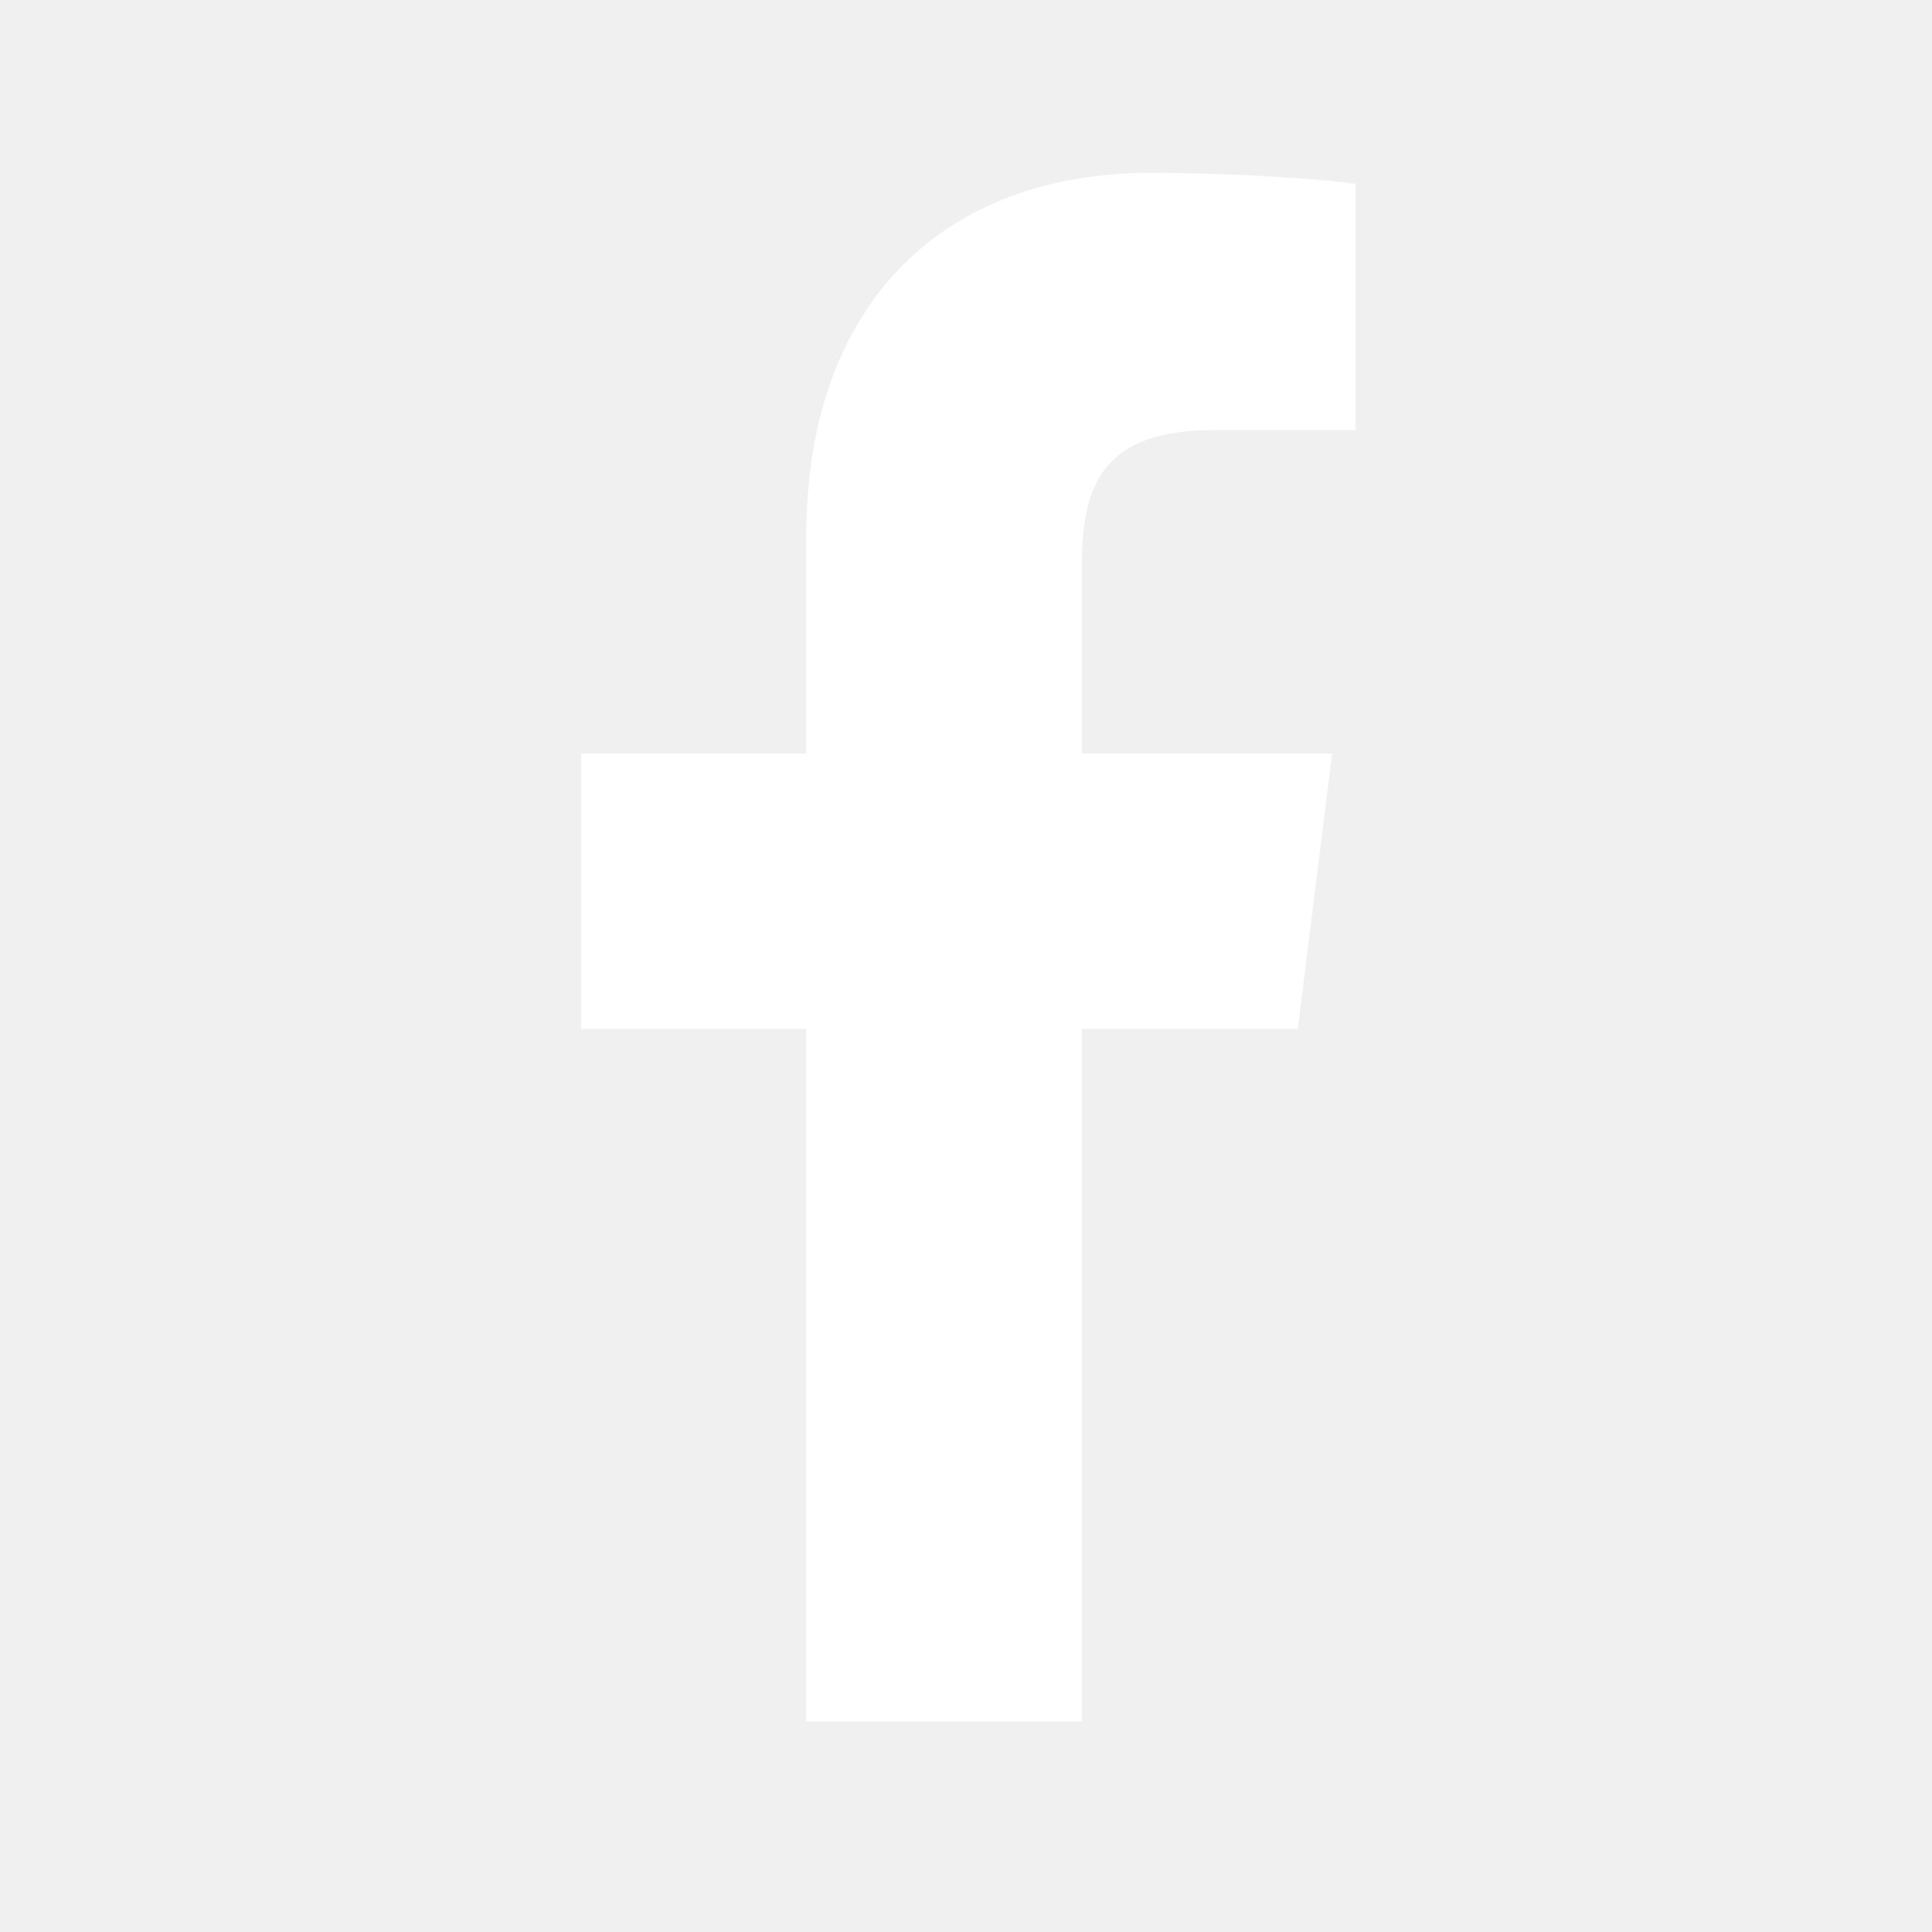
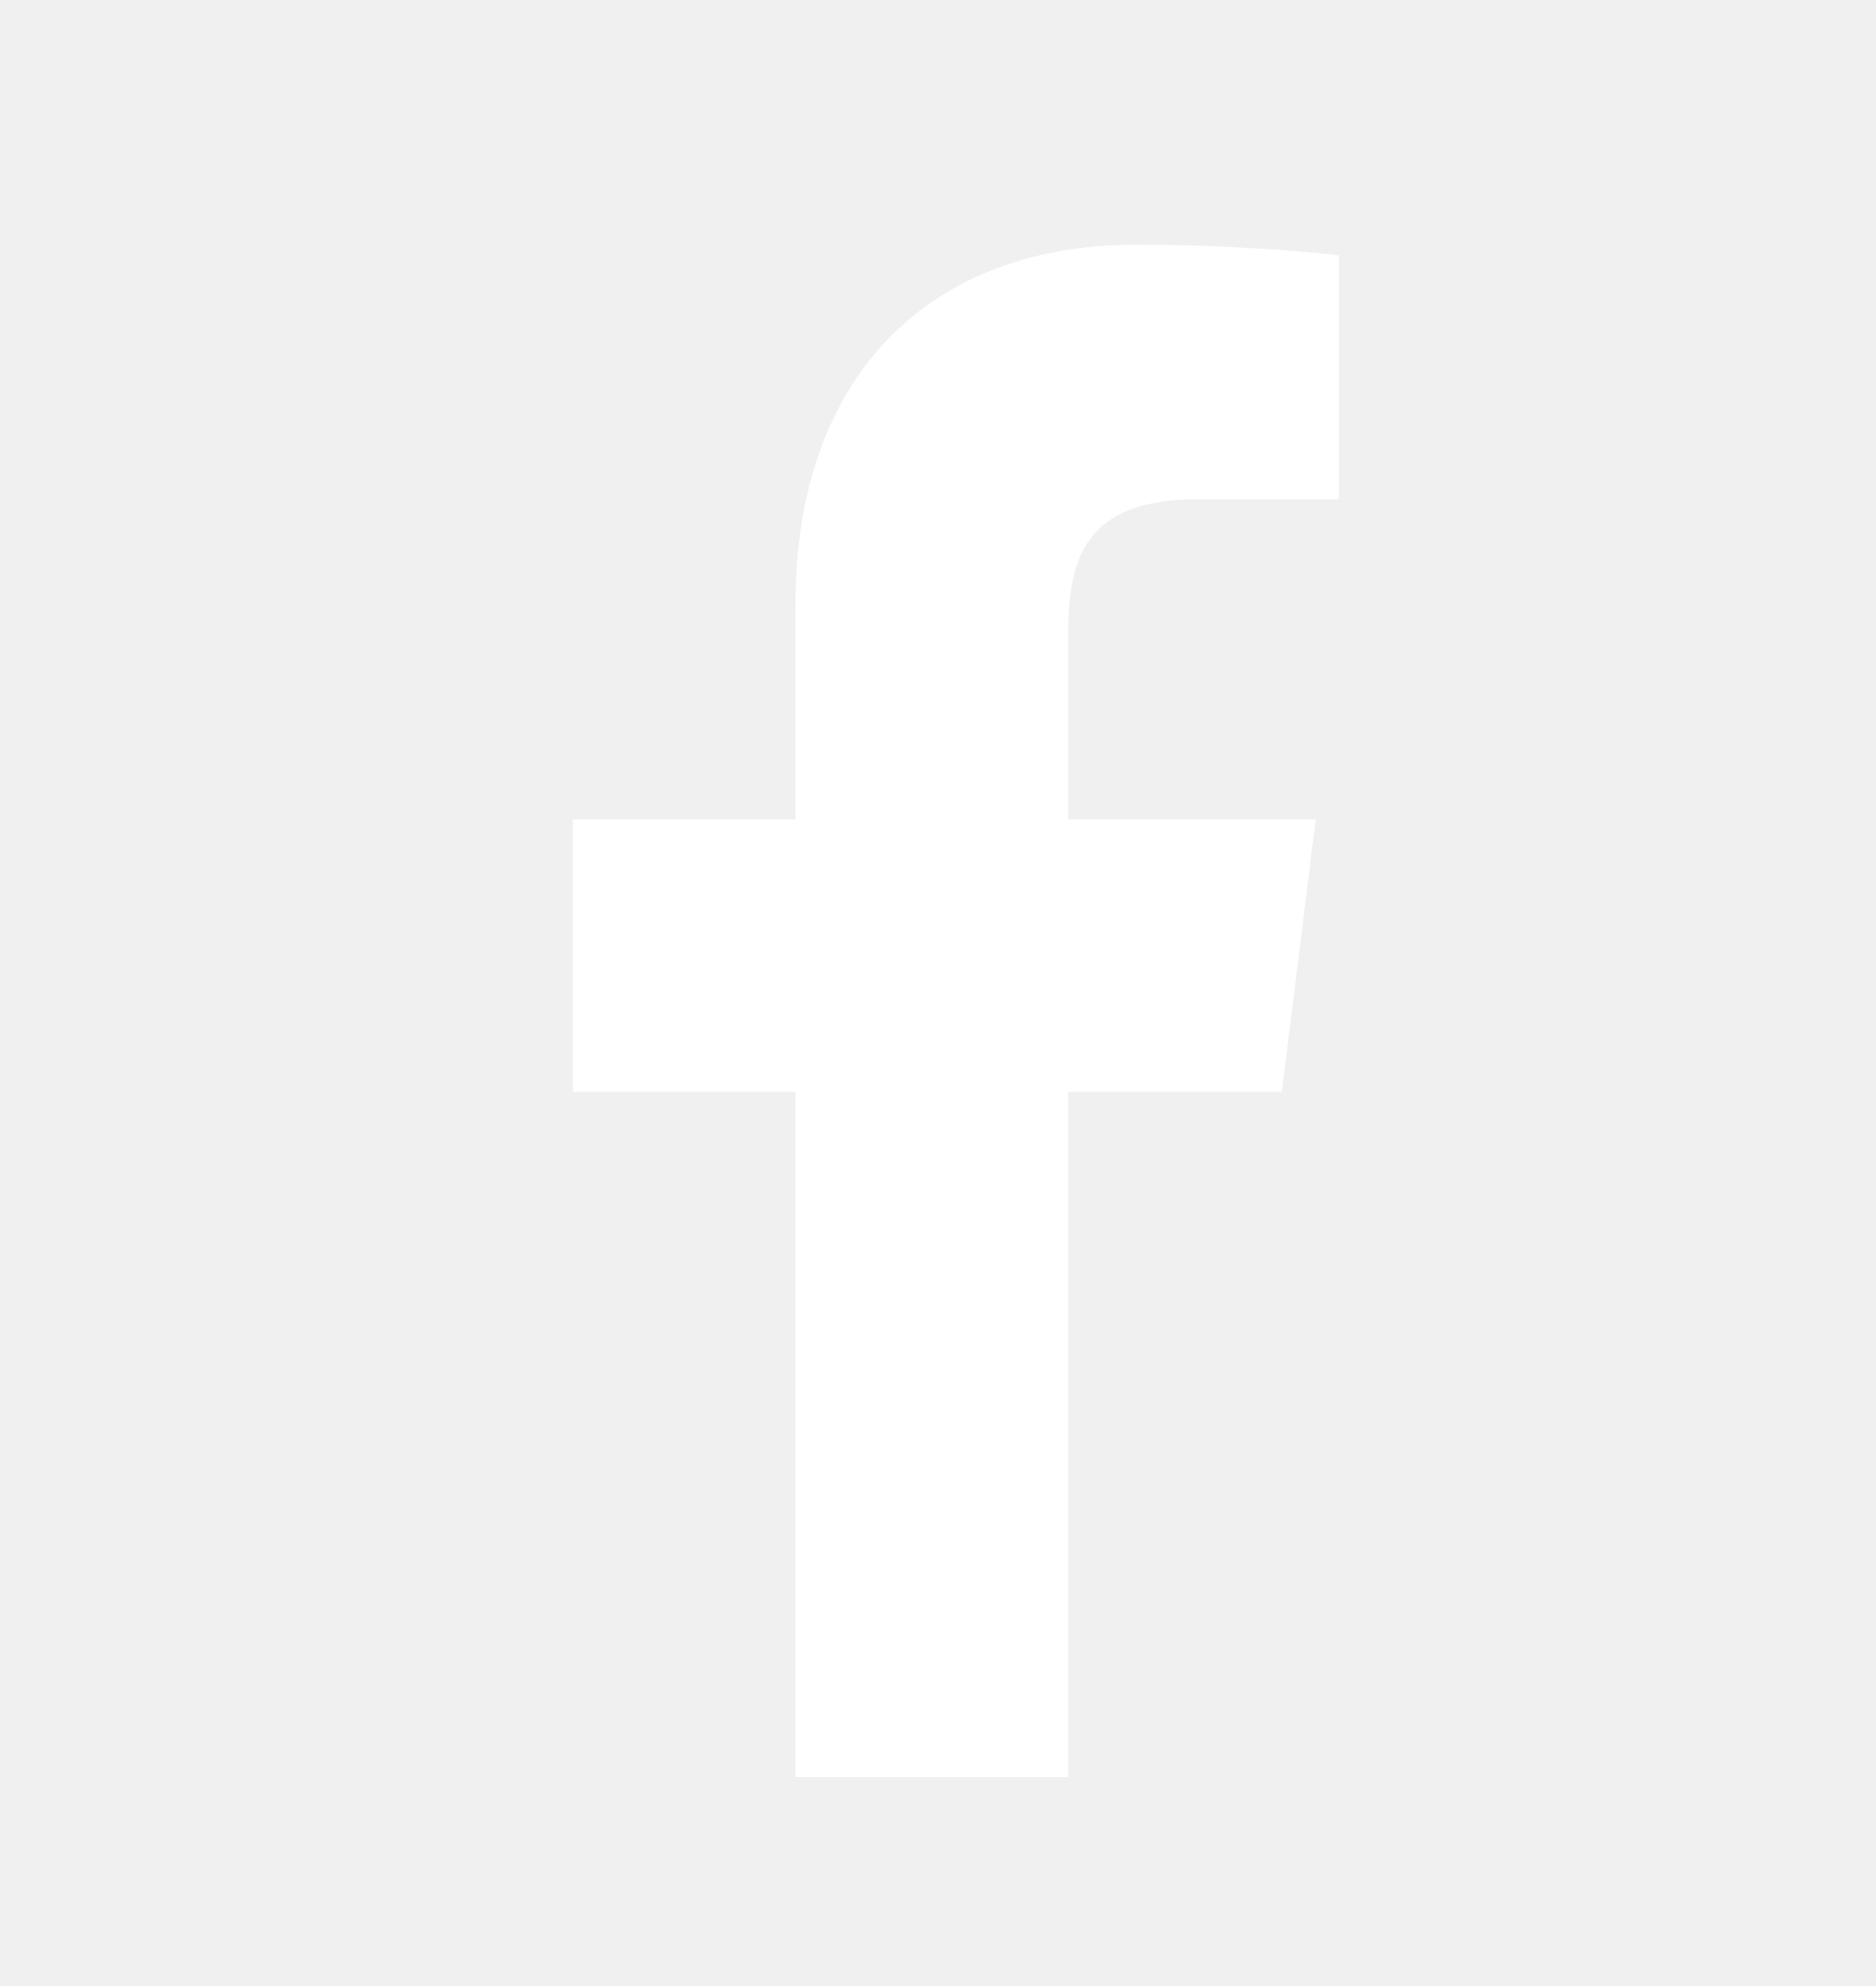
- <svg xmlns="http://www.w3.org/2000/svg" width="26" height="26" viewBox="0 0 26 26" fill="none">
-   <mask id="mask0_10966_148" style="mask-type:alpha" maskUnits="userSpaceOnUse" x="0" y="0" width="26" height="26">
-     <path d="M10.85 23.167V13.846H7.822V10.142H10.85V7.223C10.85 4.053 12.729 2.327 15.472 2.327C16.786 2.327 17.915 2.428 18.242 2.473V5.787H16.34C14.848 5.787 14.56 6.519 14.56 7.59V10.142H17.927L17.465 13.846H14.56V23.167" fill="white" />
+ <svg xmlns="http://www.w3.org/2000/svg" width="17" height="18" viewBox="0 0 17 18" fill="none">
+   <mask id="mask0_10772_610" style="mask-type:alpha" maskUnits="userSpaceOnUse" x="0" y="0" width="17" height="18">
+     <path d="M7.211 16.107V9.895H5.193V7.427H7.211V5.482C7.211 3.368 8.463 2.218 10.291 2.218C11.167 2.218 11.919 2.286 12.138 2.316V4.524H10.87C9.876 4.524 9.684 5.012 9.684 5.726V7.427H11.927L11.62 9.895H9.684V16.107" fill="white" />
  </mask>
-   <g mask="url(#mask0_10966_148)">
-     <rect x="0.527" y="0.243" width="25.009" height="25.009" fill="white" />
+   <g mask="url(#mask0_10772_610)">
+     <rect x="0.332" y="0.829" width="16.667" height="16.667" fill="white" />
  </g>
</svg>
